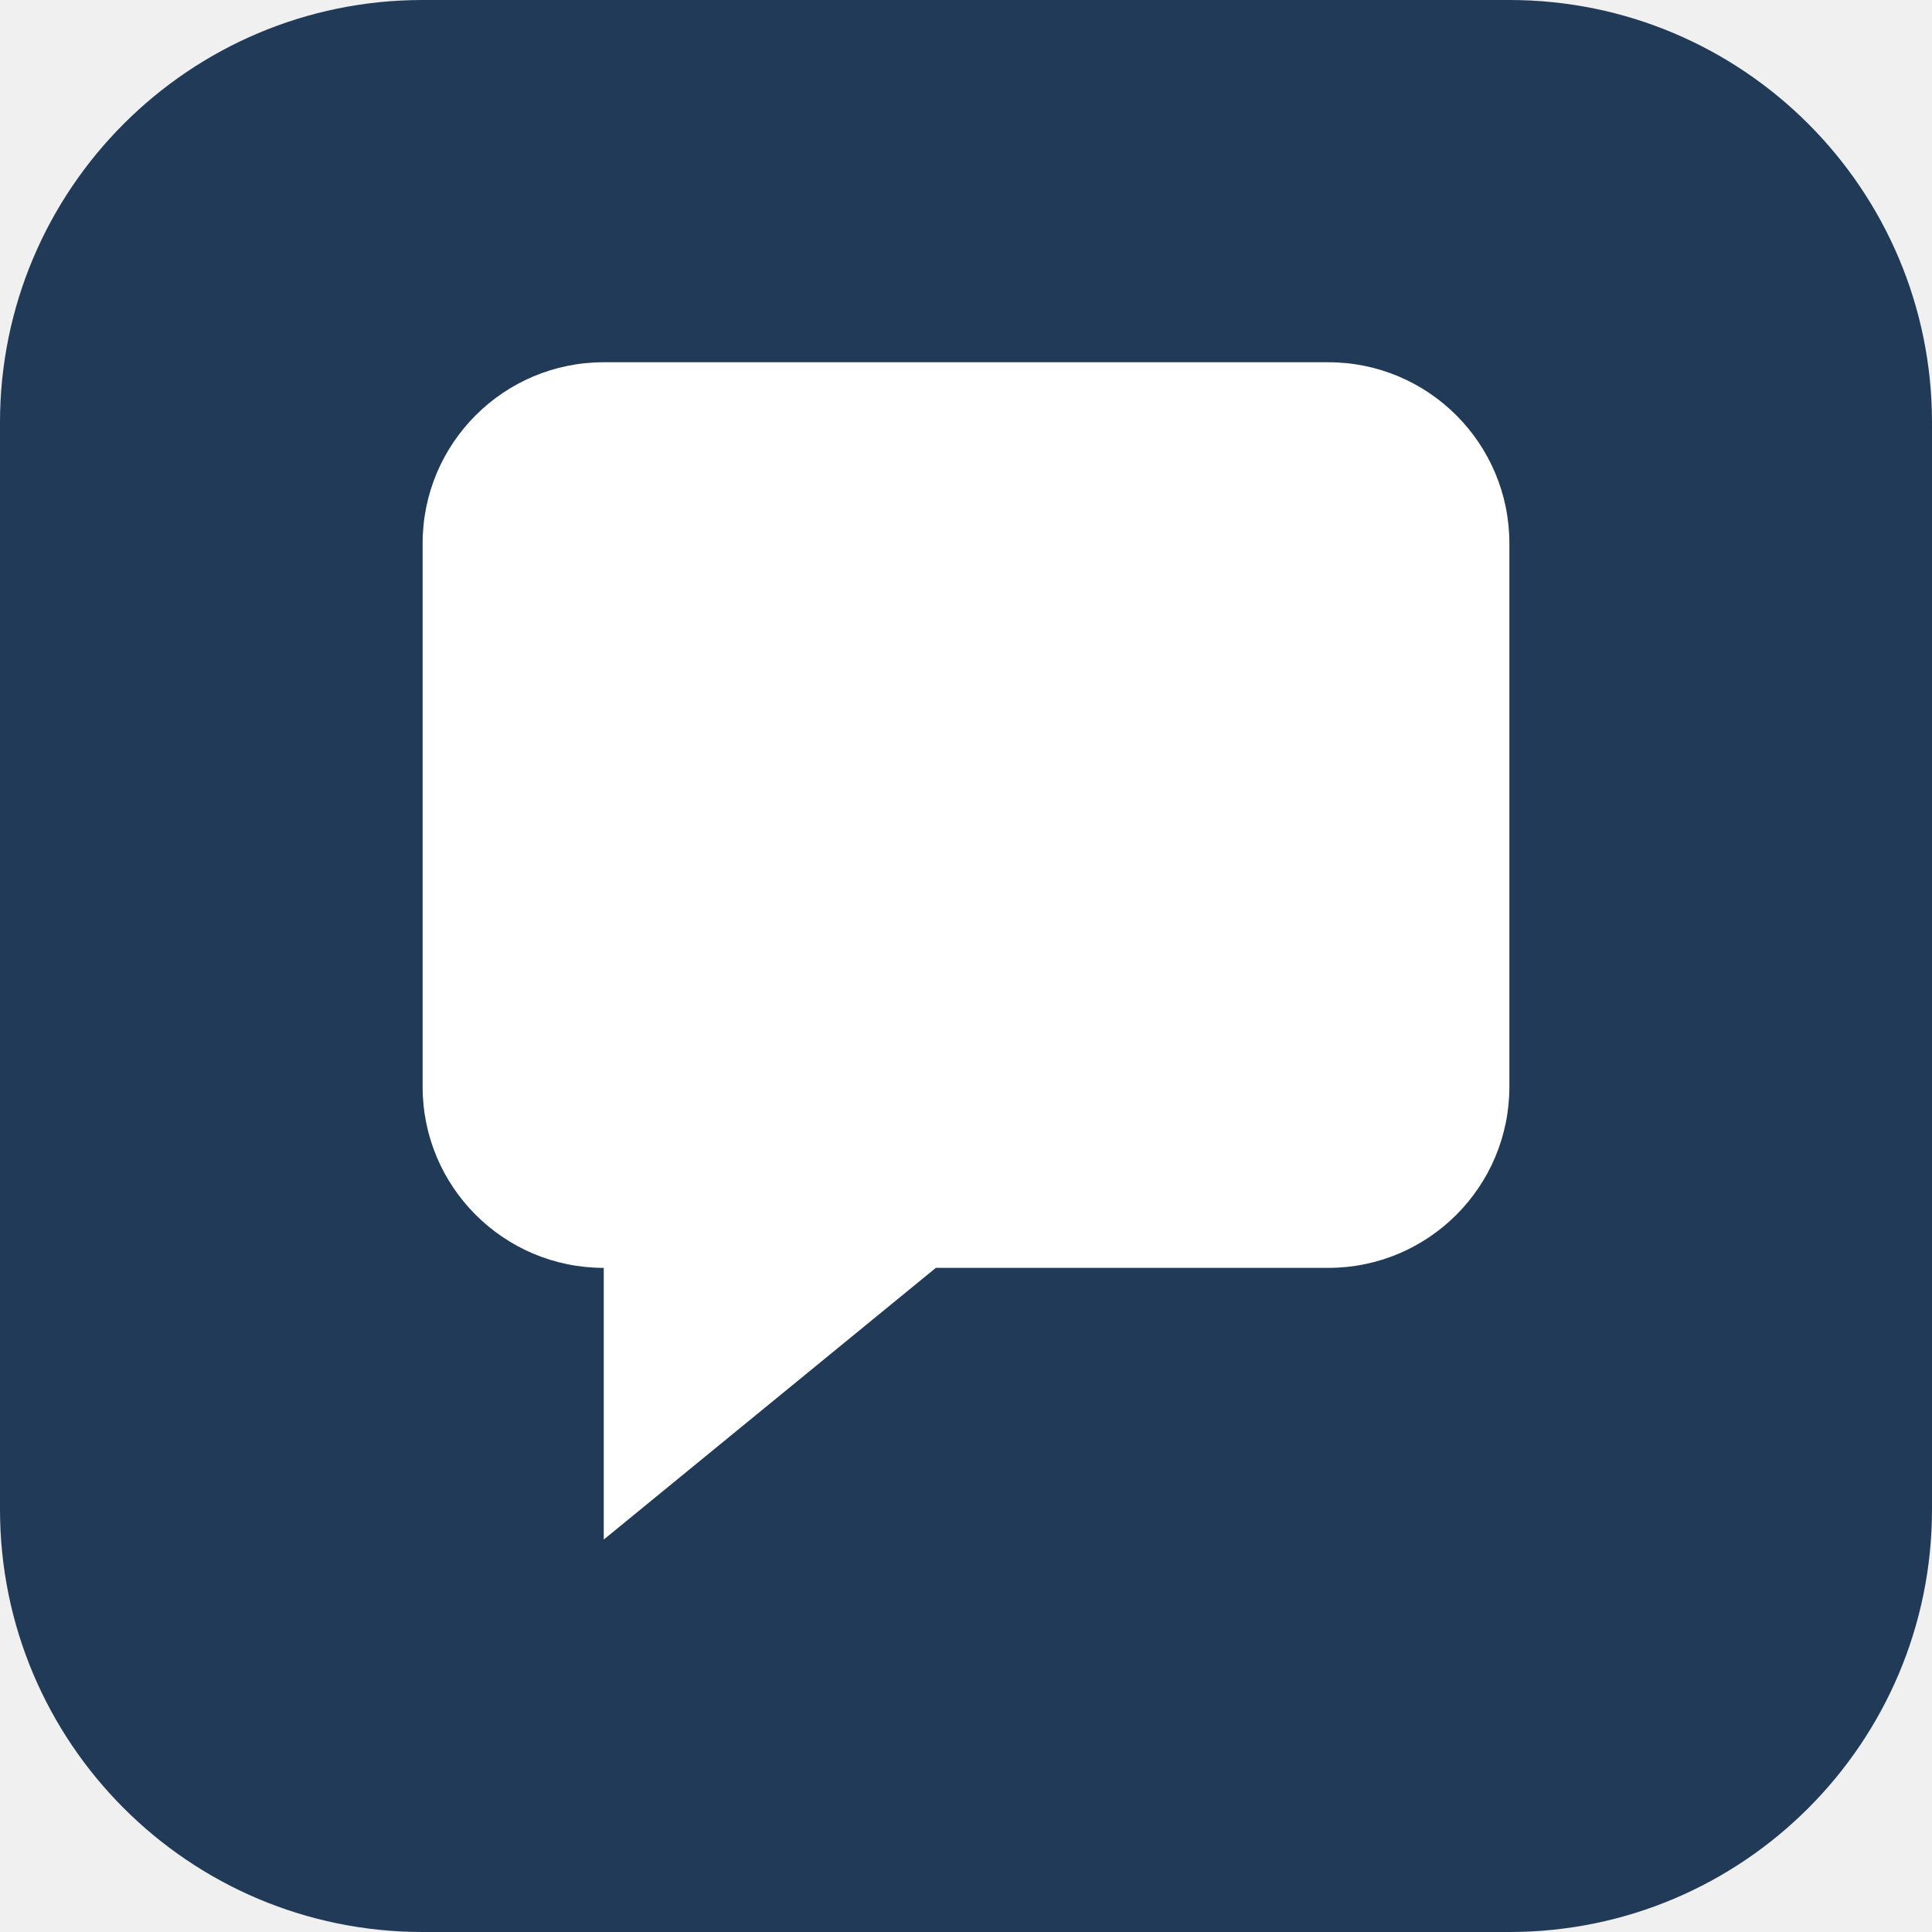
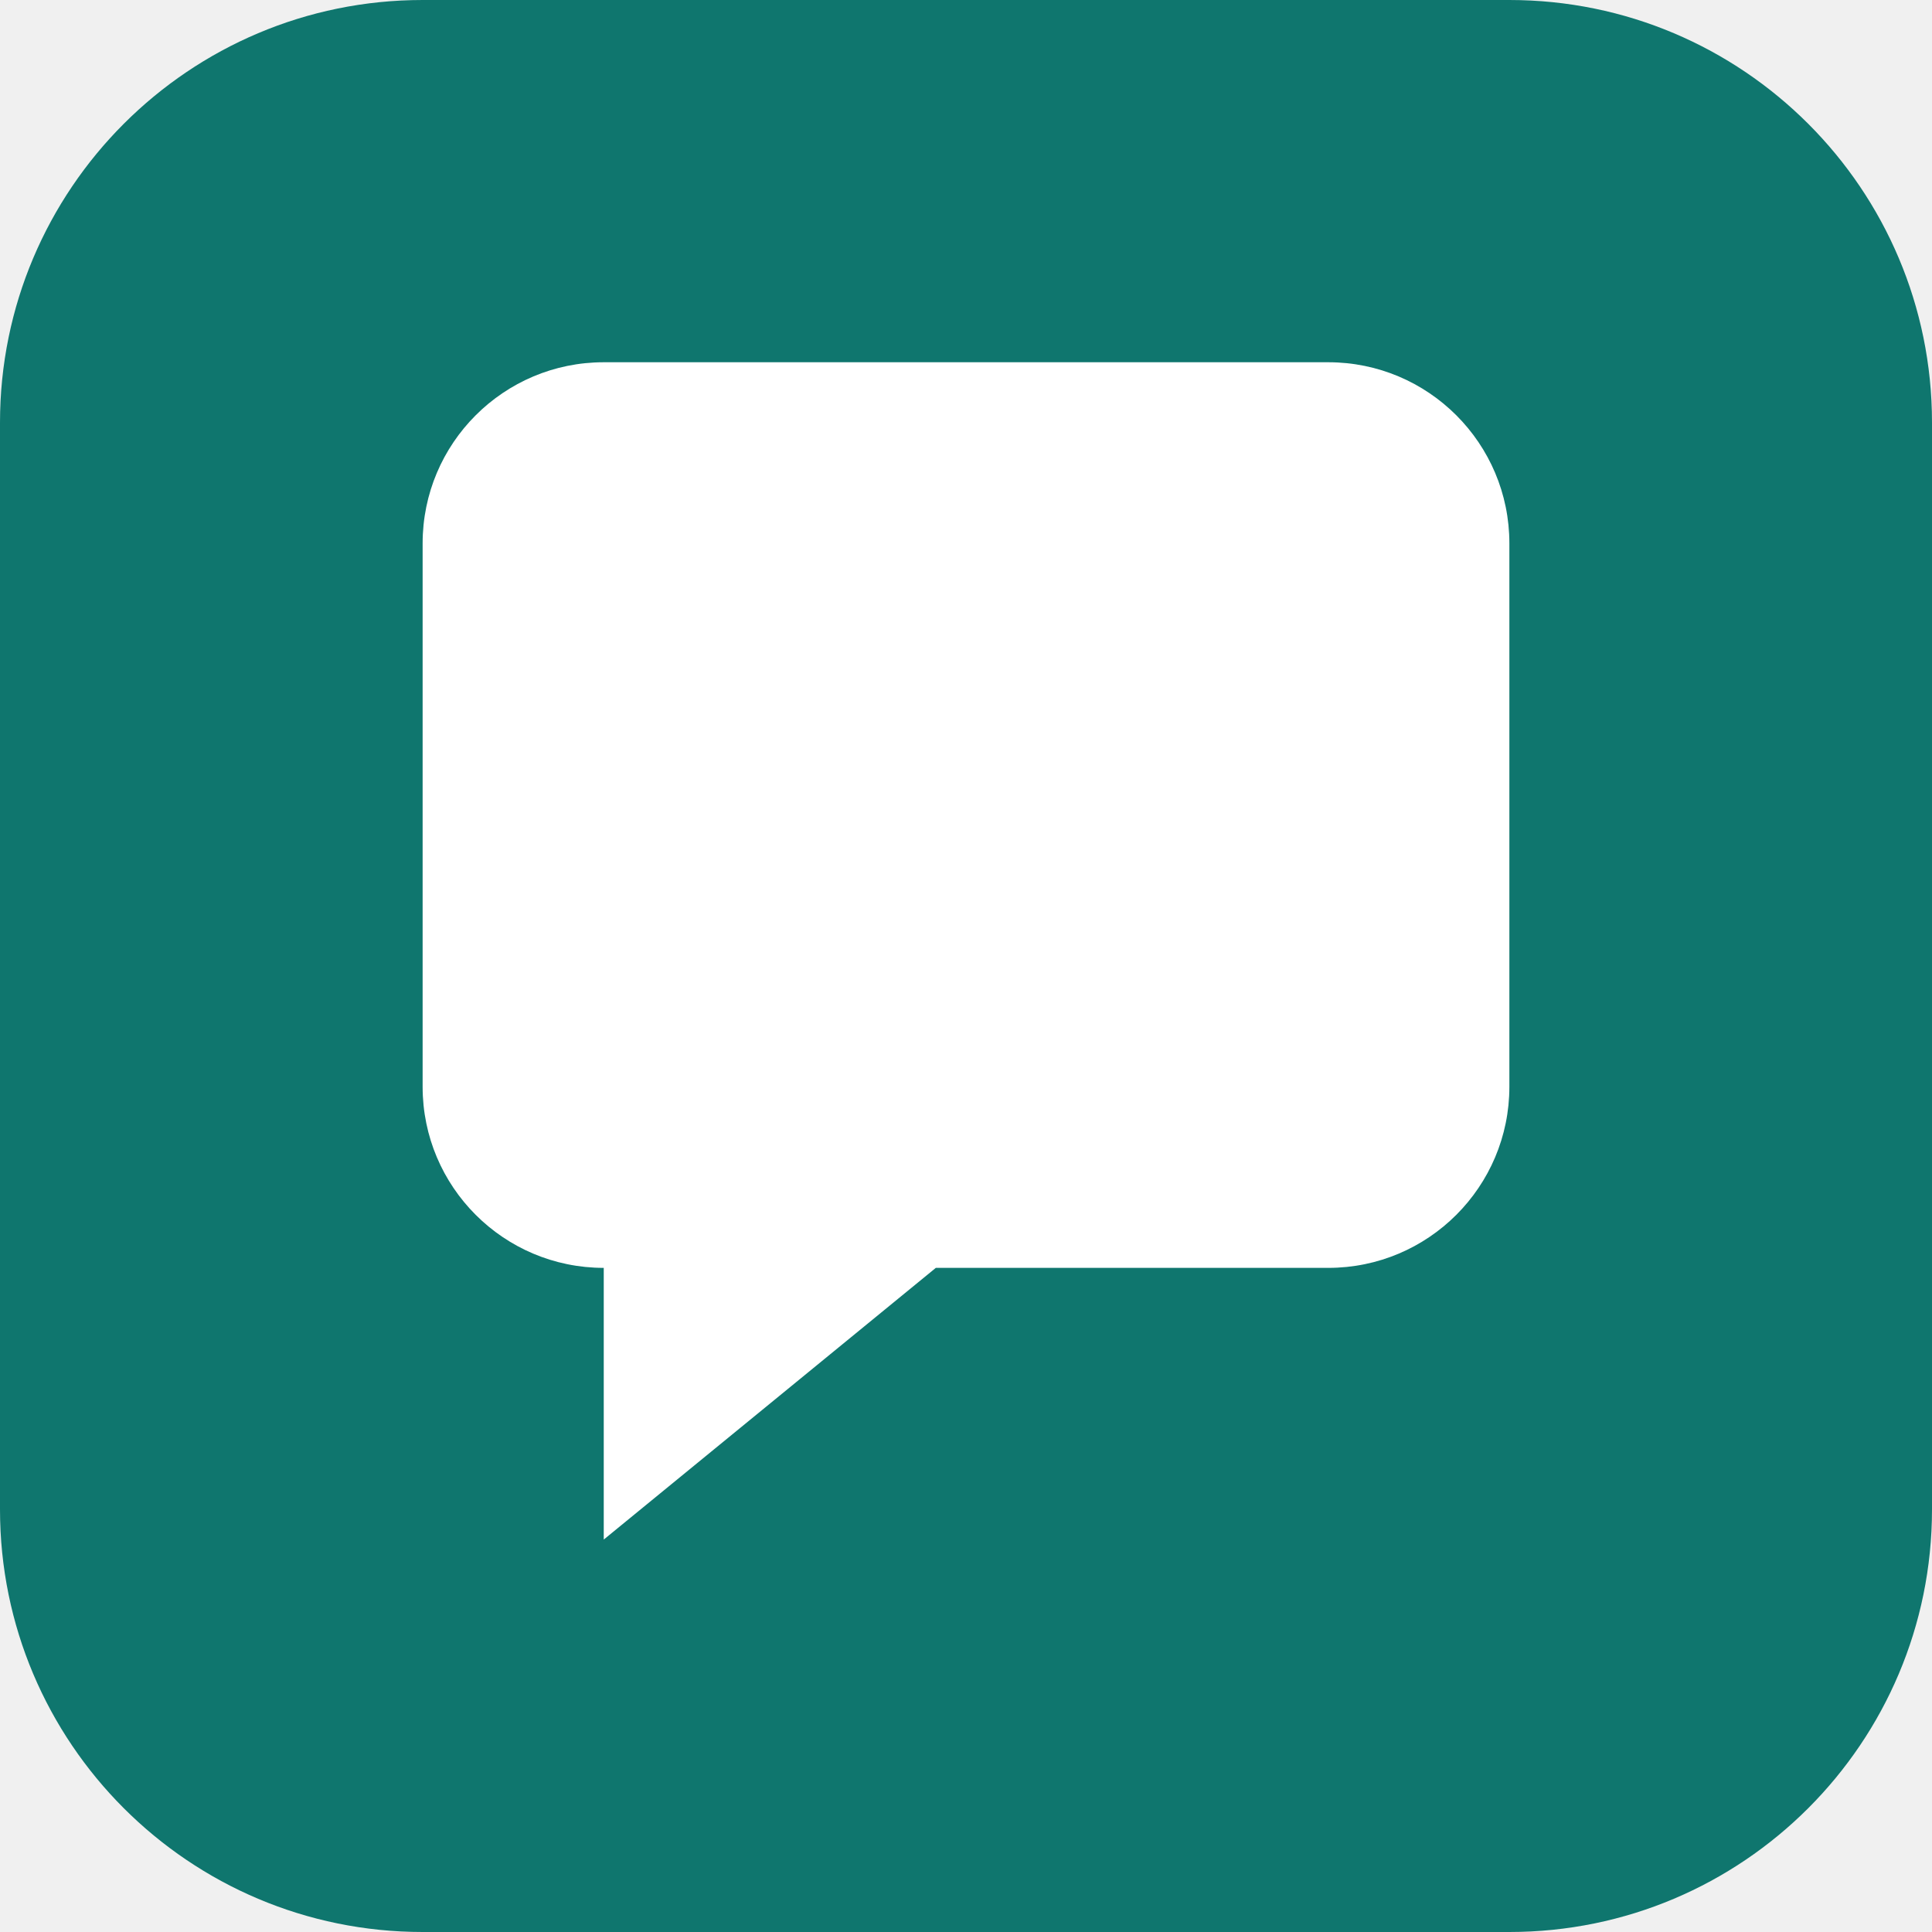
<svg xmlns="http://www.w3.org/2000/svg" viewBox="0 0 64 64">
-   <rect width="64" height="64" rx="14" fill="#213a57" />
+   <rect width="64" height="64" rx="14" fill="#0f766e" />
  <path fill="#fff" d="M14 18a6 6 0 0 1 6-6h24a6 6 0 0 1 6 6v18a6 6 0 0 1-6 6H31l-11 9v-9a6 6 0 0 1-6-6z" />
</svg>
